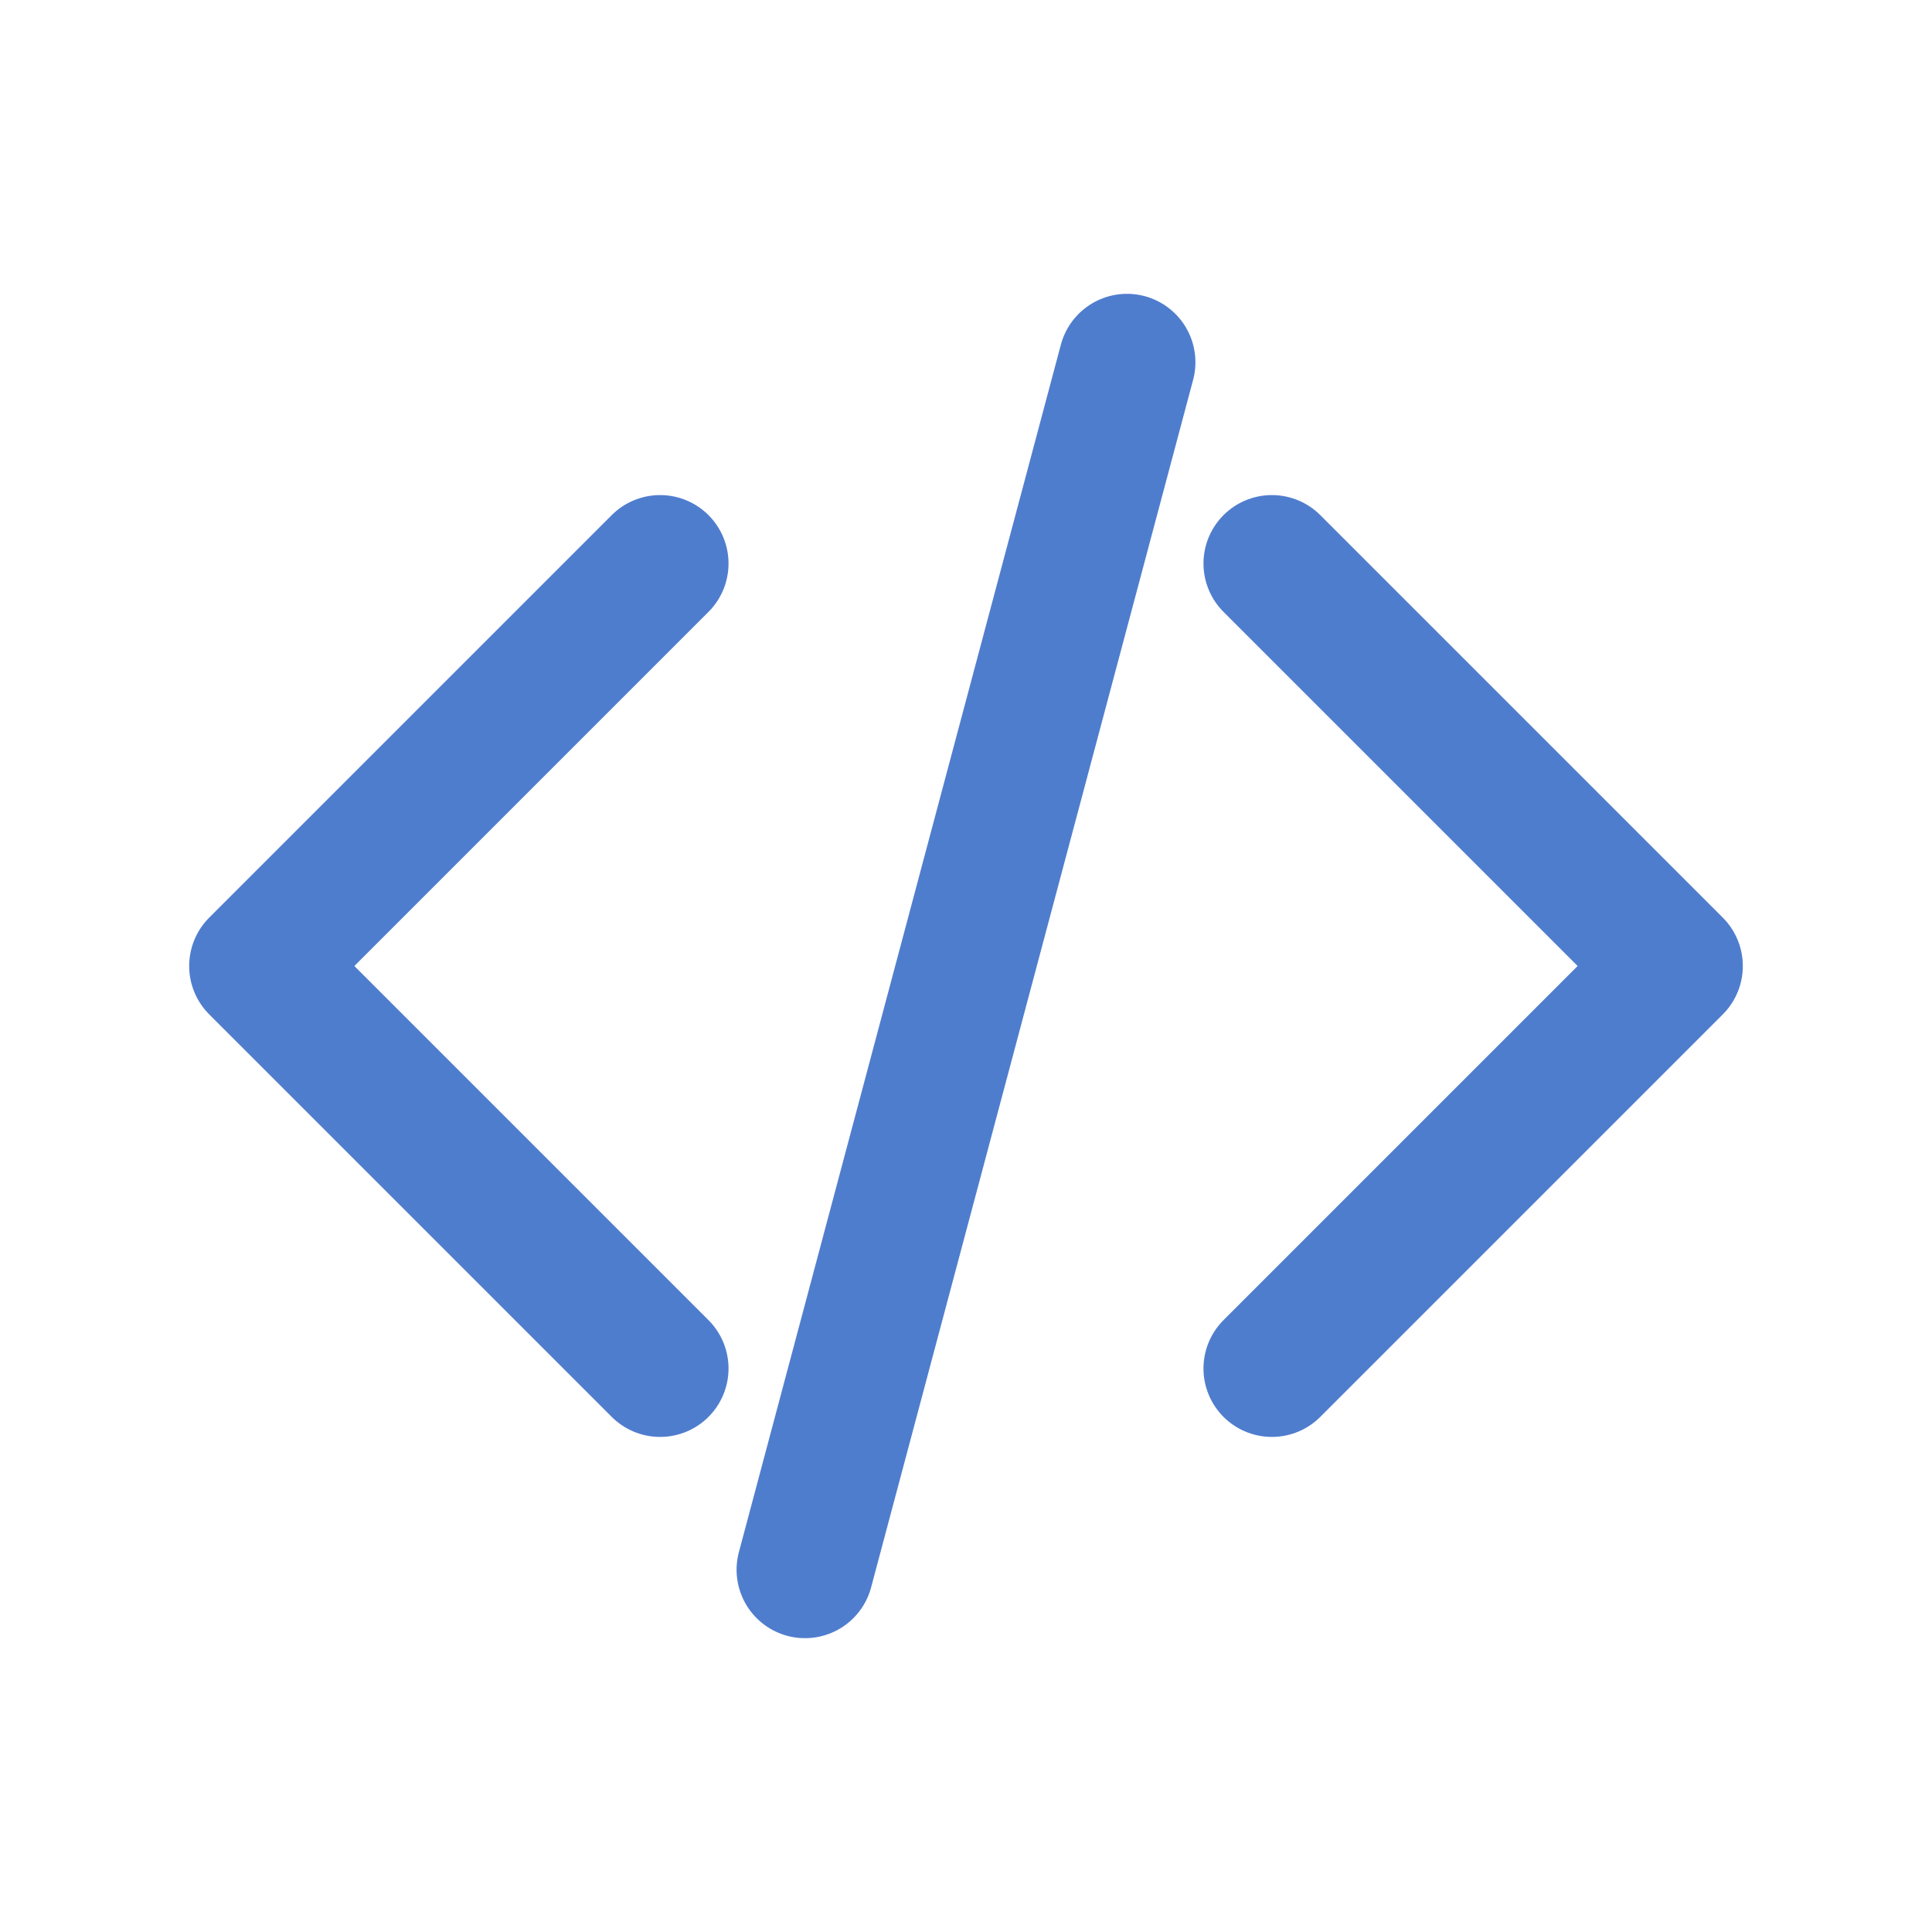
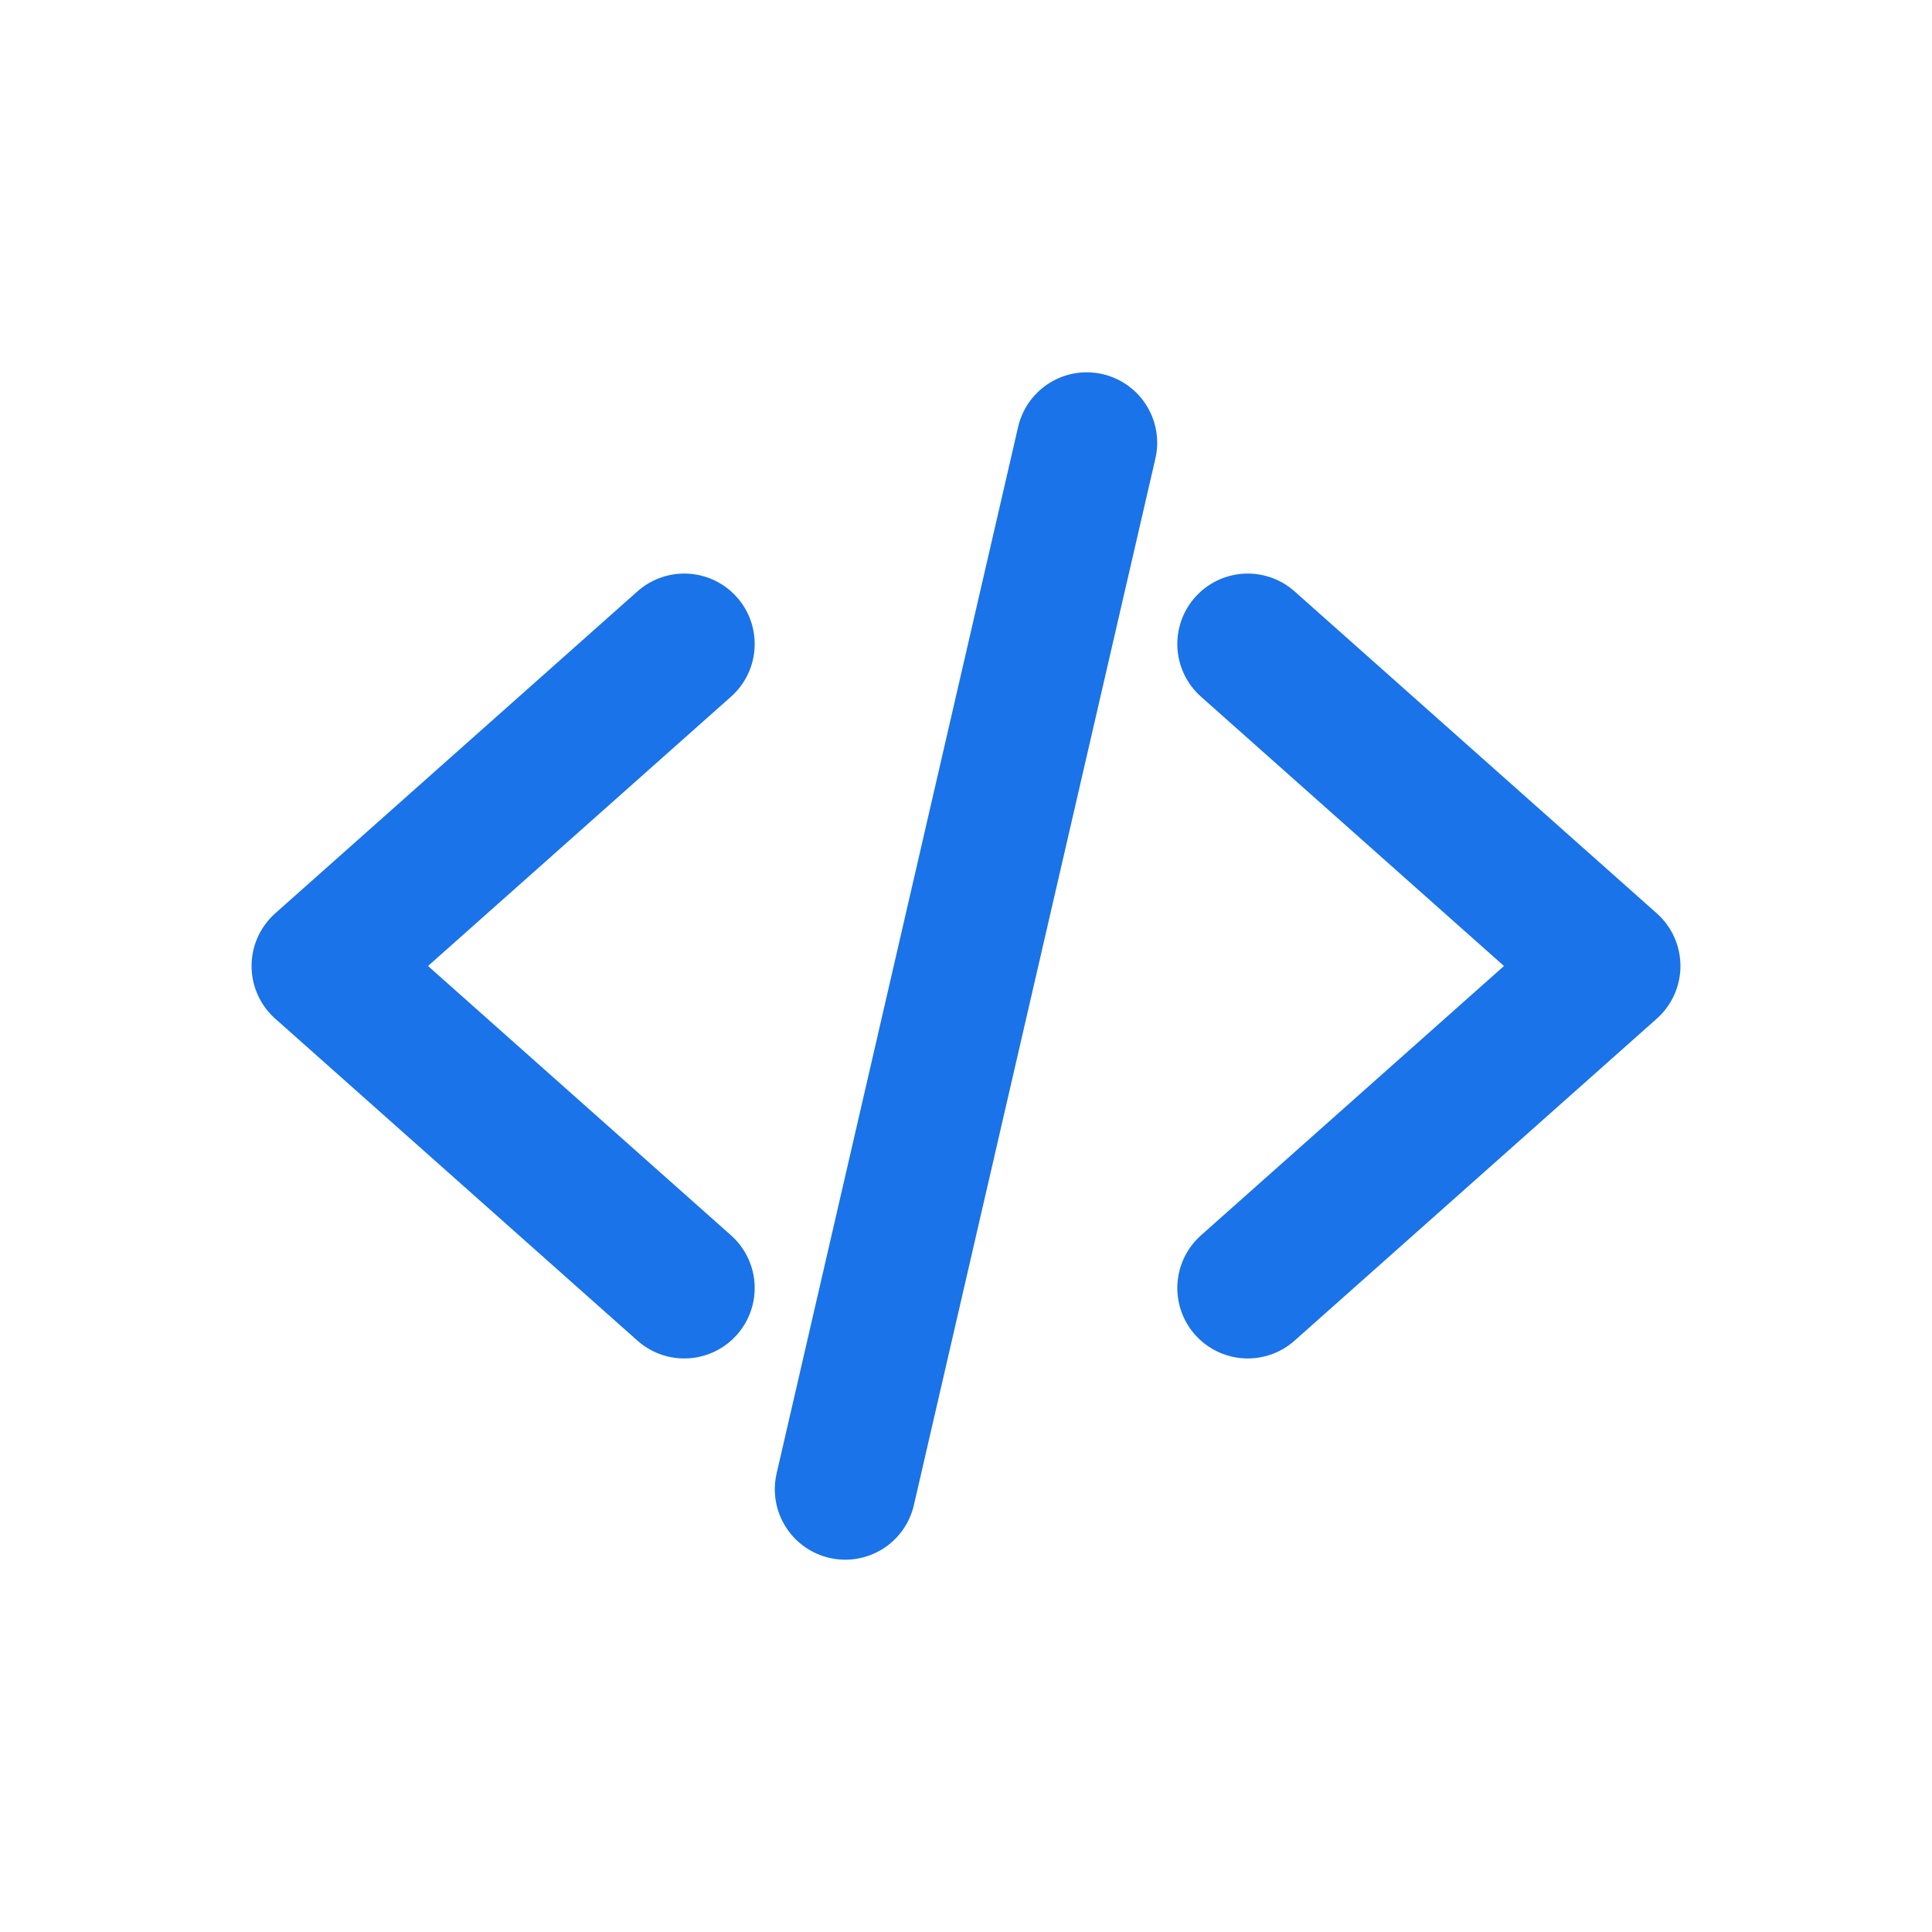
- <svg xmlns="http://www.w3.org/2000/svg" viewBox="0 0 24 24" role="img" aria-labelledby="title desc">
-   <g fill="none" stroke="#4F7DCE" stroke-width="1.7" stroke-linecap="round" stroke-linejoin="round">
-     <path d="m8.2 7-5 5 5 5M15.8 7l5 5-5 5M14 4.5 10 19.5" />
+ <svg xmlns="http://www.w3.org/2000/svg" viewBox="0 0 24 24" role="img" aria-labelledby="title desc" style="color:#1A73E8">
+   <g fill="none" stroke="currentColor" stroke-width="1.75" stroke-linecap="round" stroke-linejoin="round">
+     <path d="M8.5 8 4 12l4.5 4" />
+     <path d="M15.5 8 20 12l-4.5 4" />
+     <path d="m13.5 5.5-3 13" />
  </g>
</svg>
